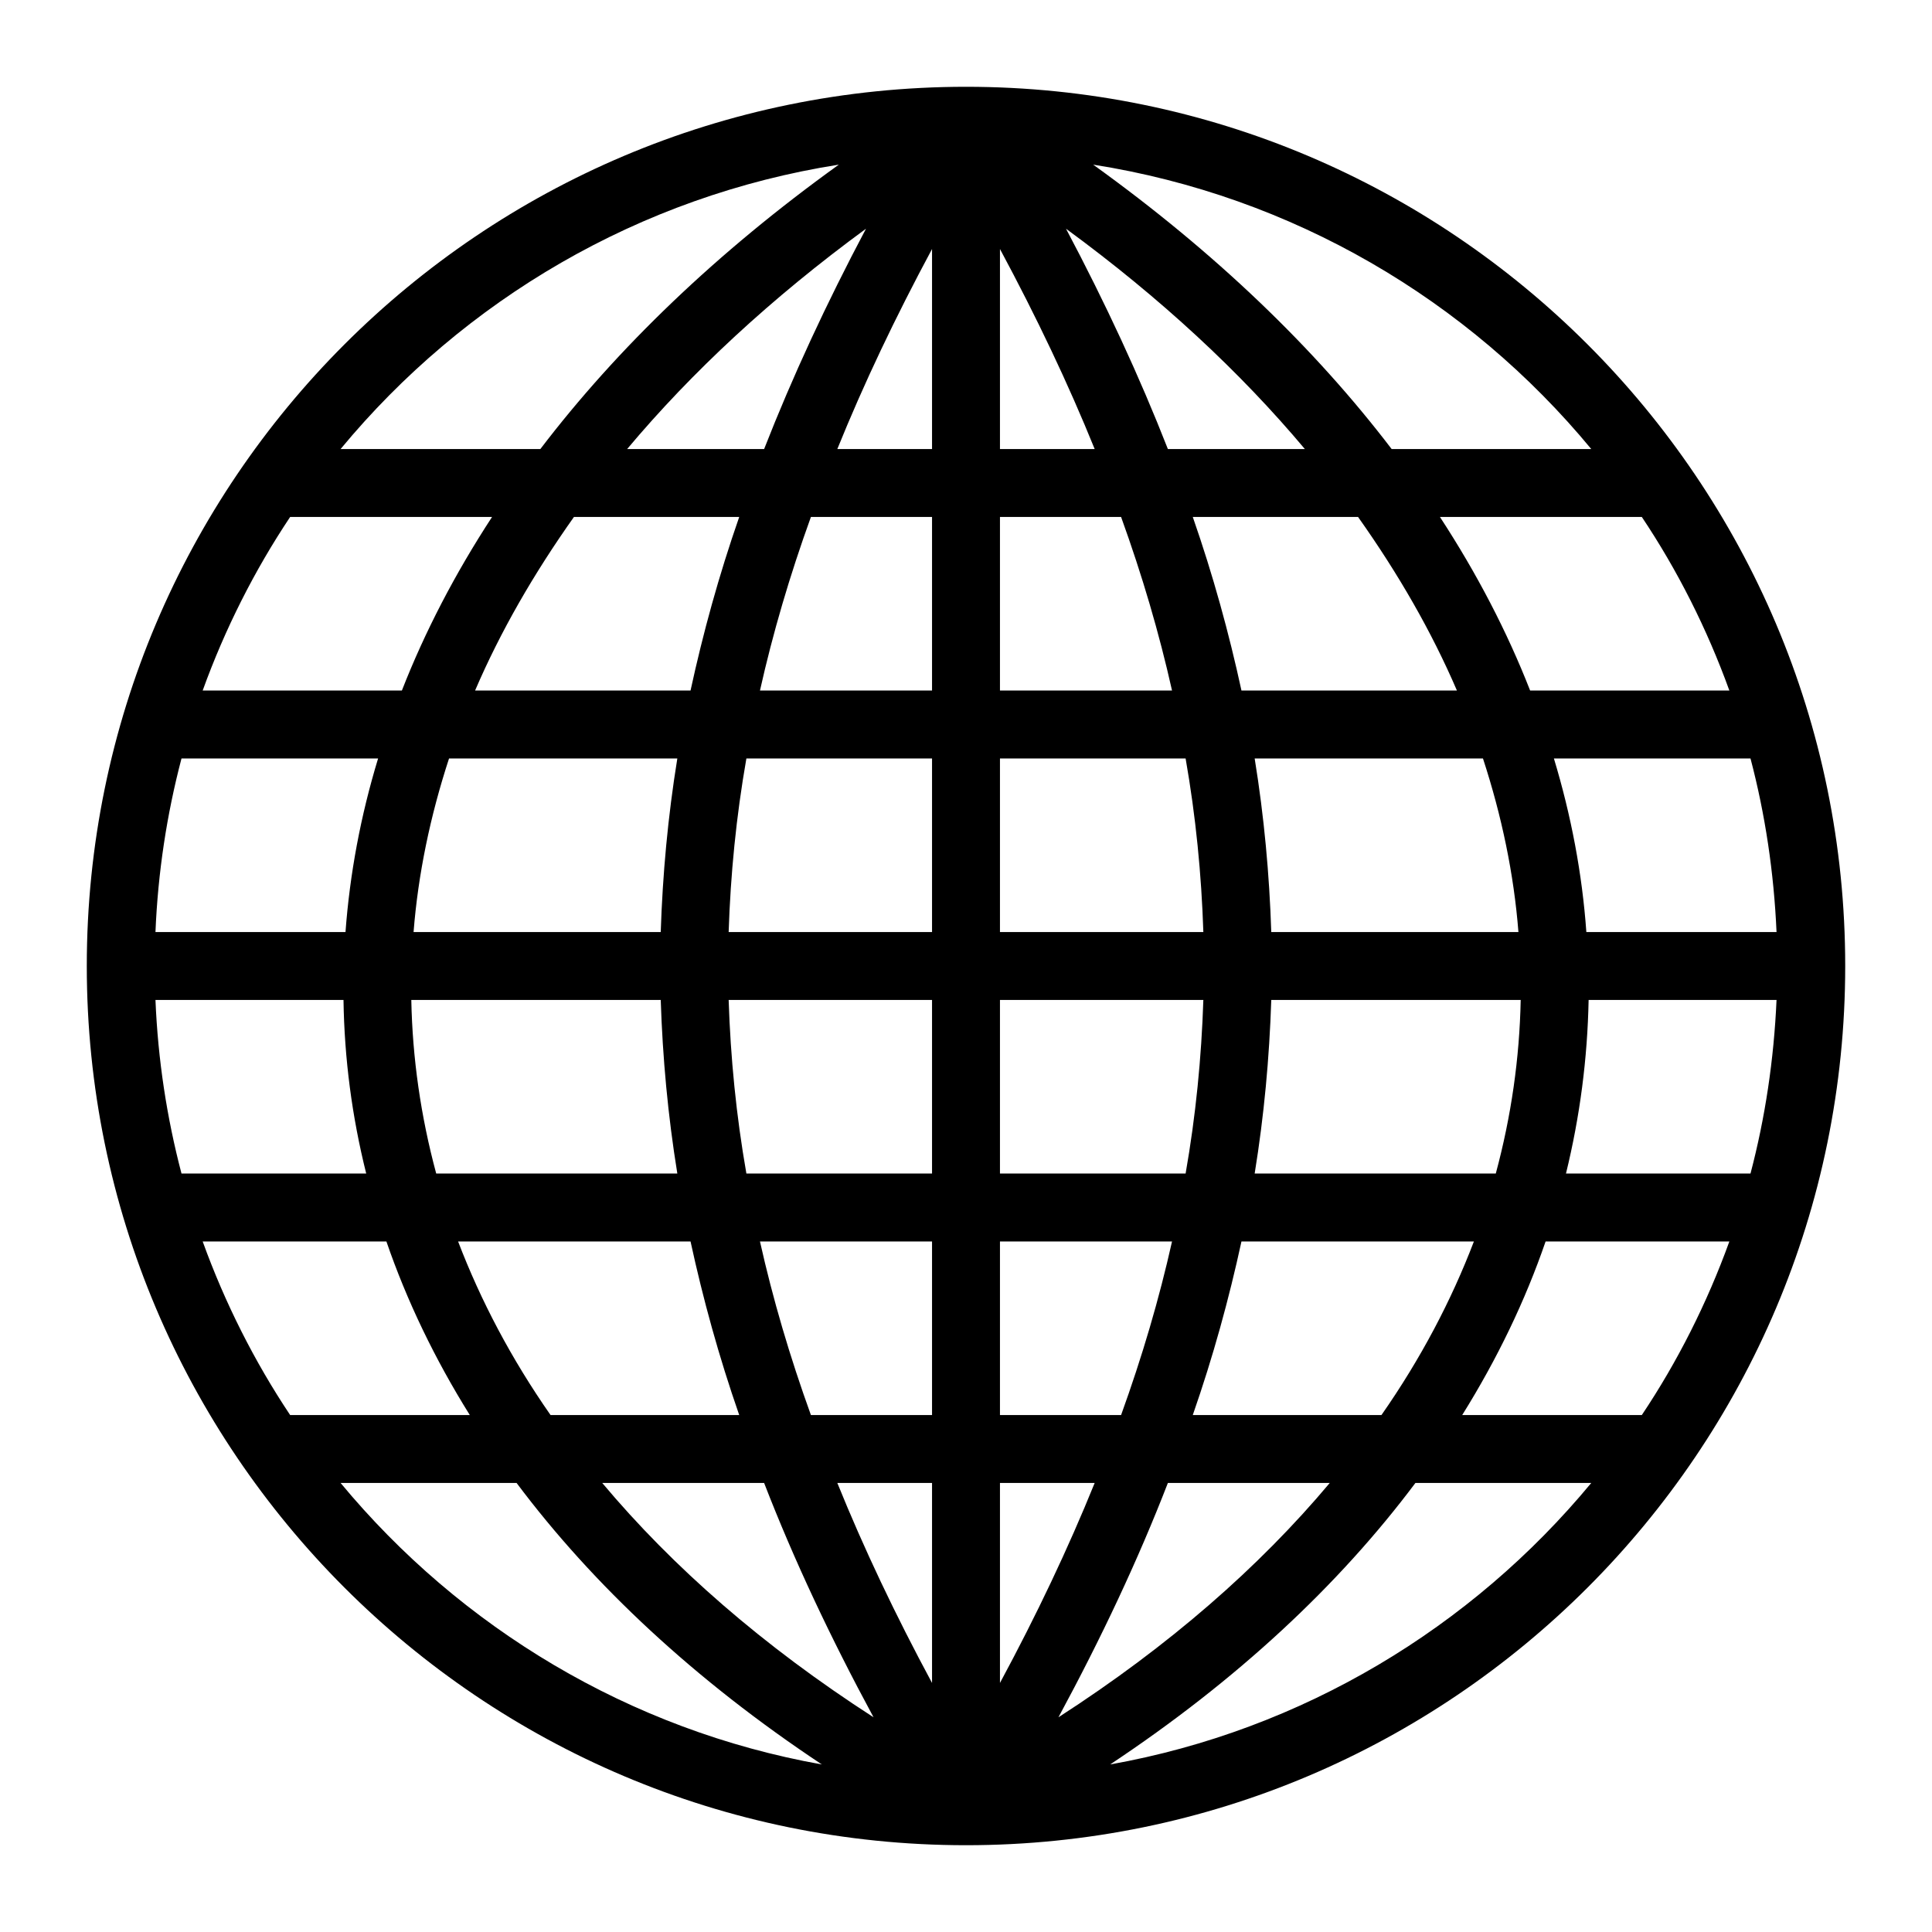
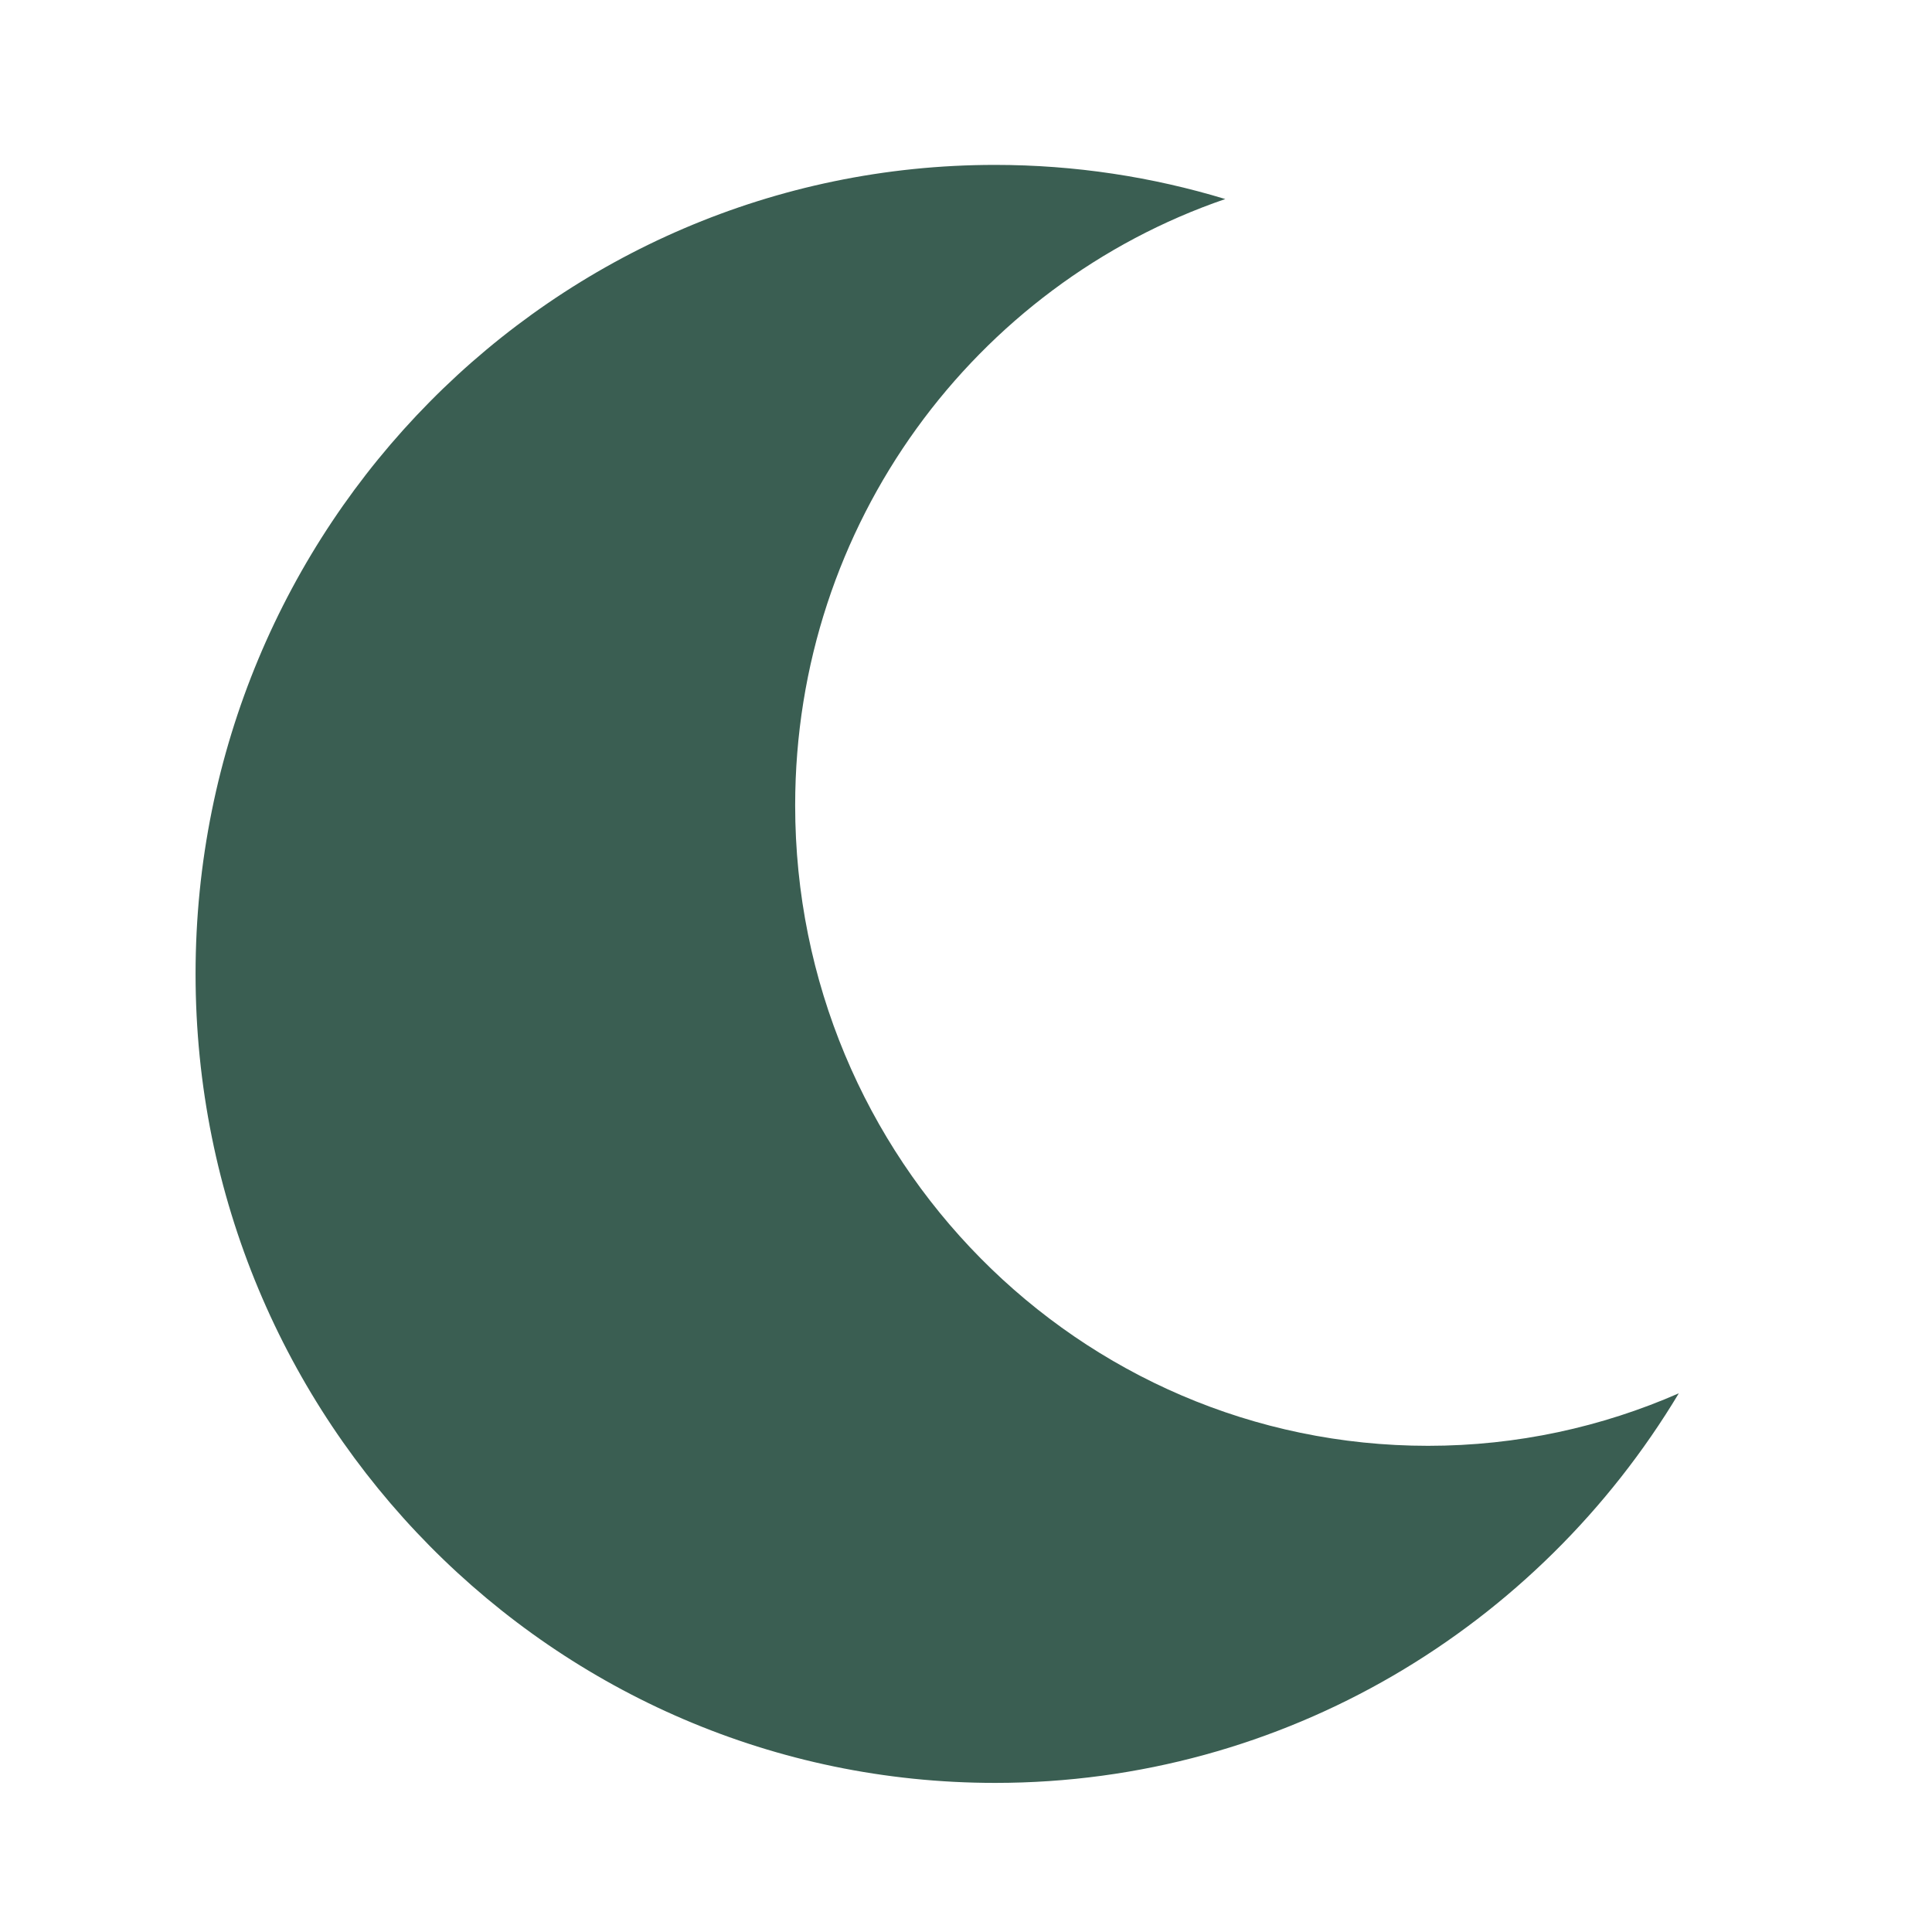
- <svg xmlns="http://www.w3.org/2000/svg" width="512px" height="512px" viewBox="0 0 512 512">
-   <path fill="#000" d="M256 23C127.4 23 23 127.4 23 256s104.4 233 233 233 233-104.4 233-233S384.6 23 256 23zm-33.7 20.63C190 66.85 163.6 92.25 143.2 119H90.26C122.9 79.54 169.4 51.95 222.3 43.63zm67.4 0c52.9 8.32 99.4 35.91 132 75.37h-52.9c-20.4-26.75-46.8-52.15-79.1-75.37zm-60.2 16.98C219 80.42 210 99.85 202.5 119h-36.3c17.1-20.39 38.2-40 63.3-58.39zm53 0c25.1 18.39 46.2 38 63.3 58.39h-36.3c-7.5-19.15-16.5-38.58-27-58.39zM247 65.99V119h-25.1c7-17.3 15.4-34.95 25.1-53.01zm18 0c9.7 18.06 18.1 35.71 25.1 53.01H265V65.99zM76.89 137h53.51c-9.8 15-17.8 30.4-23.9 46H53.71c5.89-16.3 13.71-31.8 23.18-46zm75.21 0h43.8c-5.4 15.5-9.6 30.8-12.9 46h-57.1c6.7-15.6 15.5-30.9 26.2-46zm62.8 0H247v46h-45.6c3.4-15.2 7.9-30.5 13.5-46zm50.1 0h32.1c5.6 15.5 10.1 30.8 13.5 46H265v-46zm51.1 0h43.8c10.7 15.1 19.5 30.4 26.2 46H329c-3.3-15.2-7.5-30.5-12.9-46zm65.5 0h53.5c9.5 14.2 17.3 29.7 23.2 46h-52.8c-6.1-15.6-14.1-31-23.9-46zM48.1 201h52.1c-4.63 15.2-7.5 30.6-8.64 46H41.2c.65-15.8 3.01-31.2 6.9-46zm70.9 0h60.5c-2.5 15.4-3.9 30.7-4.4 46h-65.5c1.2-15.3 4.4-30.7 9.4-46zm78.8 0H247v46h-53.9c.5-15.3 2-30.6 4.7-46zm67.2 0h49.2c2.7 15.4 4.2 30.7 4.7 46H265v-46zm67.5 0H393c5 15.3 8.2 30.7 9.4 46h-65.5c-.5-15.3-1.9-30.6-4.4-46zm79.3 0h52.1c3.9 14.8 6.2 30.2 6.9 46h-50.4c-1.1-15.4-4-30.8-8.6-46zM41.2 265h49.83c.23 15.5 2.24 30.9 6.02 46H48.1c-3.89-14.8-6.25-30.2-6.9-46zm67.8 0h66.1c.5 15.3 1.9 30.6 4.4 46h-63.9c-4.1-15.2-6.3-30.6-6.6-46zm84.1 0H247v46h-49.2c-2.7-15.4-4.2-30.7-4.7-46zm71.9 0h53.9c-.5 15.3-2 30.6-4.7 46H265v-46zm71.9 0H403c-.3 15.4-2.5 30.8-6.6 46h-63.9c2.5-15.4 3.9-30.7 4.4-46zm84.1 0h49.8c-.7 15.8-3 31.2-6.9 46H415c3.7-15.1 5.7-30.5 6-46zM53.71 329h48.69c5.4 15.7 12.8 31.1 22.1 46H76.89c-9.47-14.2-17.29-29.7-23.18-46zm67.69 0H183c3.3 15.2 7.5 30.5 12.9 46h-50c-10.4-14.9-18.5-30.3-24.5-46zm80 0H247v46h-32.1c-5.6-15.5-10.1-30.8-13.5-46zm63.6 0h45.6c-3.4 15.2-7.9 30.5-13.5 46H265v-46zm64 0h61.6c-6 15.7-14.1 31.1-24.5 46h-50c5.4-15.5 9.6-30.8 12.9-46zm80.6 0h48.7c-5.9 16.3-13.7 31.8-23.2 46h-47.6c9.3-14.9 16.7-30.3 22.1-46zM90.26 393h46.64c20.3 27.1 47.3 52.3 80.9 74.6-51-9.1-95.8-36.3-127.54-74.6zm69.34 0h42.9c7.9 20.4 17.6 41 29 62.1-29.3-18.9-53.2-39.8-71.9-62.1zm62.3 0H247v53c-9.7-18-18.1-35.7-25.1-53zm43.1 0h25.1c-7 17.3-15.4 35-25.1 53v-53zm44.5 0h42.9c-18.7 22.3-42.6 43.2-71.9 62.1 11.4-21.1 21.1-41.7 29-62.1zm65.6 0h46.6c-31.7 38.3-76.5 65.5-127.5 74.6 33.6-22.3 60.6-47.5 80.9-74.6z" />
+ <svg xmlns="http://www.w3.org/2000/svg" version="1.1" id="Layer_1" x="0px" y="0px" viewBox="0 0 40 40" style="enable-background:new 0 0 40 40;" xml:space="preserve">
+   <style type="text/css">
+ 	.st0{fill:#353535;}
+ 	.st1{enable-background:new    ;}
+ 	.st2{fill:#373737;}
+ 	.st3{fill-rule:evenodd;clip-rule:evenodd;fill:#373737;}
+ 	.st4{fill:#1A1A1A;}
+ 	.st5{fill-rule:evenodd;clip-rule:evenodd;fill:#353535;}
+ 	.st6{fill:#3a5e52;}
+ </style>
+   <g>
+     <path class="st6" d="M29.567,29.934c-7.237,0-13.104-5.938-13.104-13.26c0-5.835,3.73-10.78,8.905-12.553   c-1.51-0.458-3.109-0.707-4.767-0.707c-9.142,0-16.552,7.498-16.552,16.75   S11.46,36.913,20.602,36.913c5.999,0,11.254-3.231,14.156-8.066   C33.166,29.544,31.411,29.934,29.567,29.934z" />
+   </g>
</svg>
